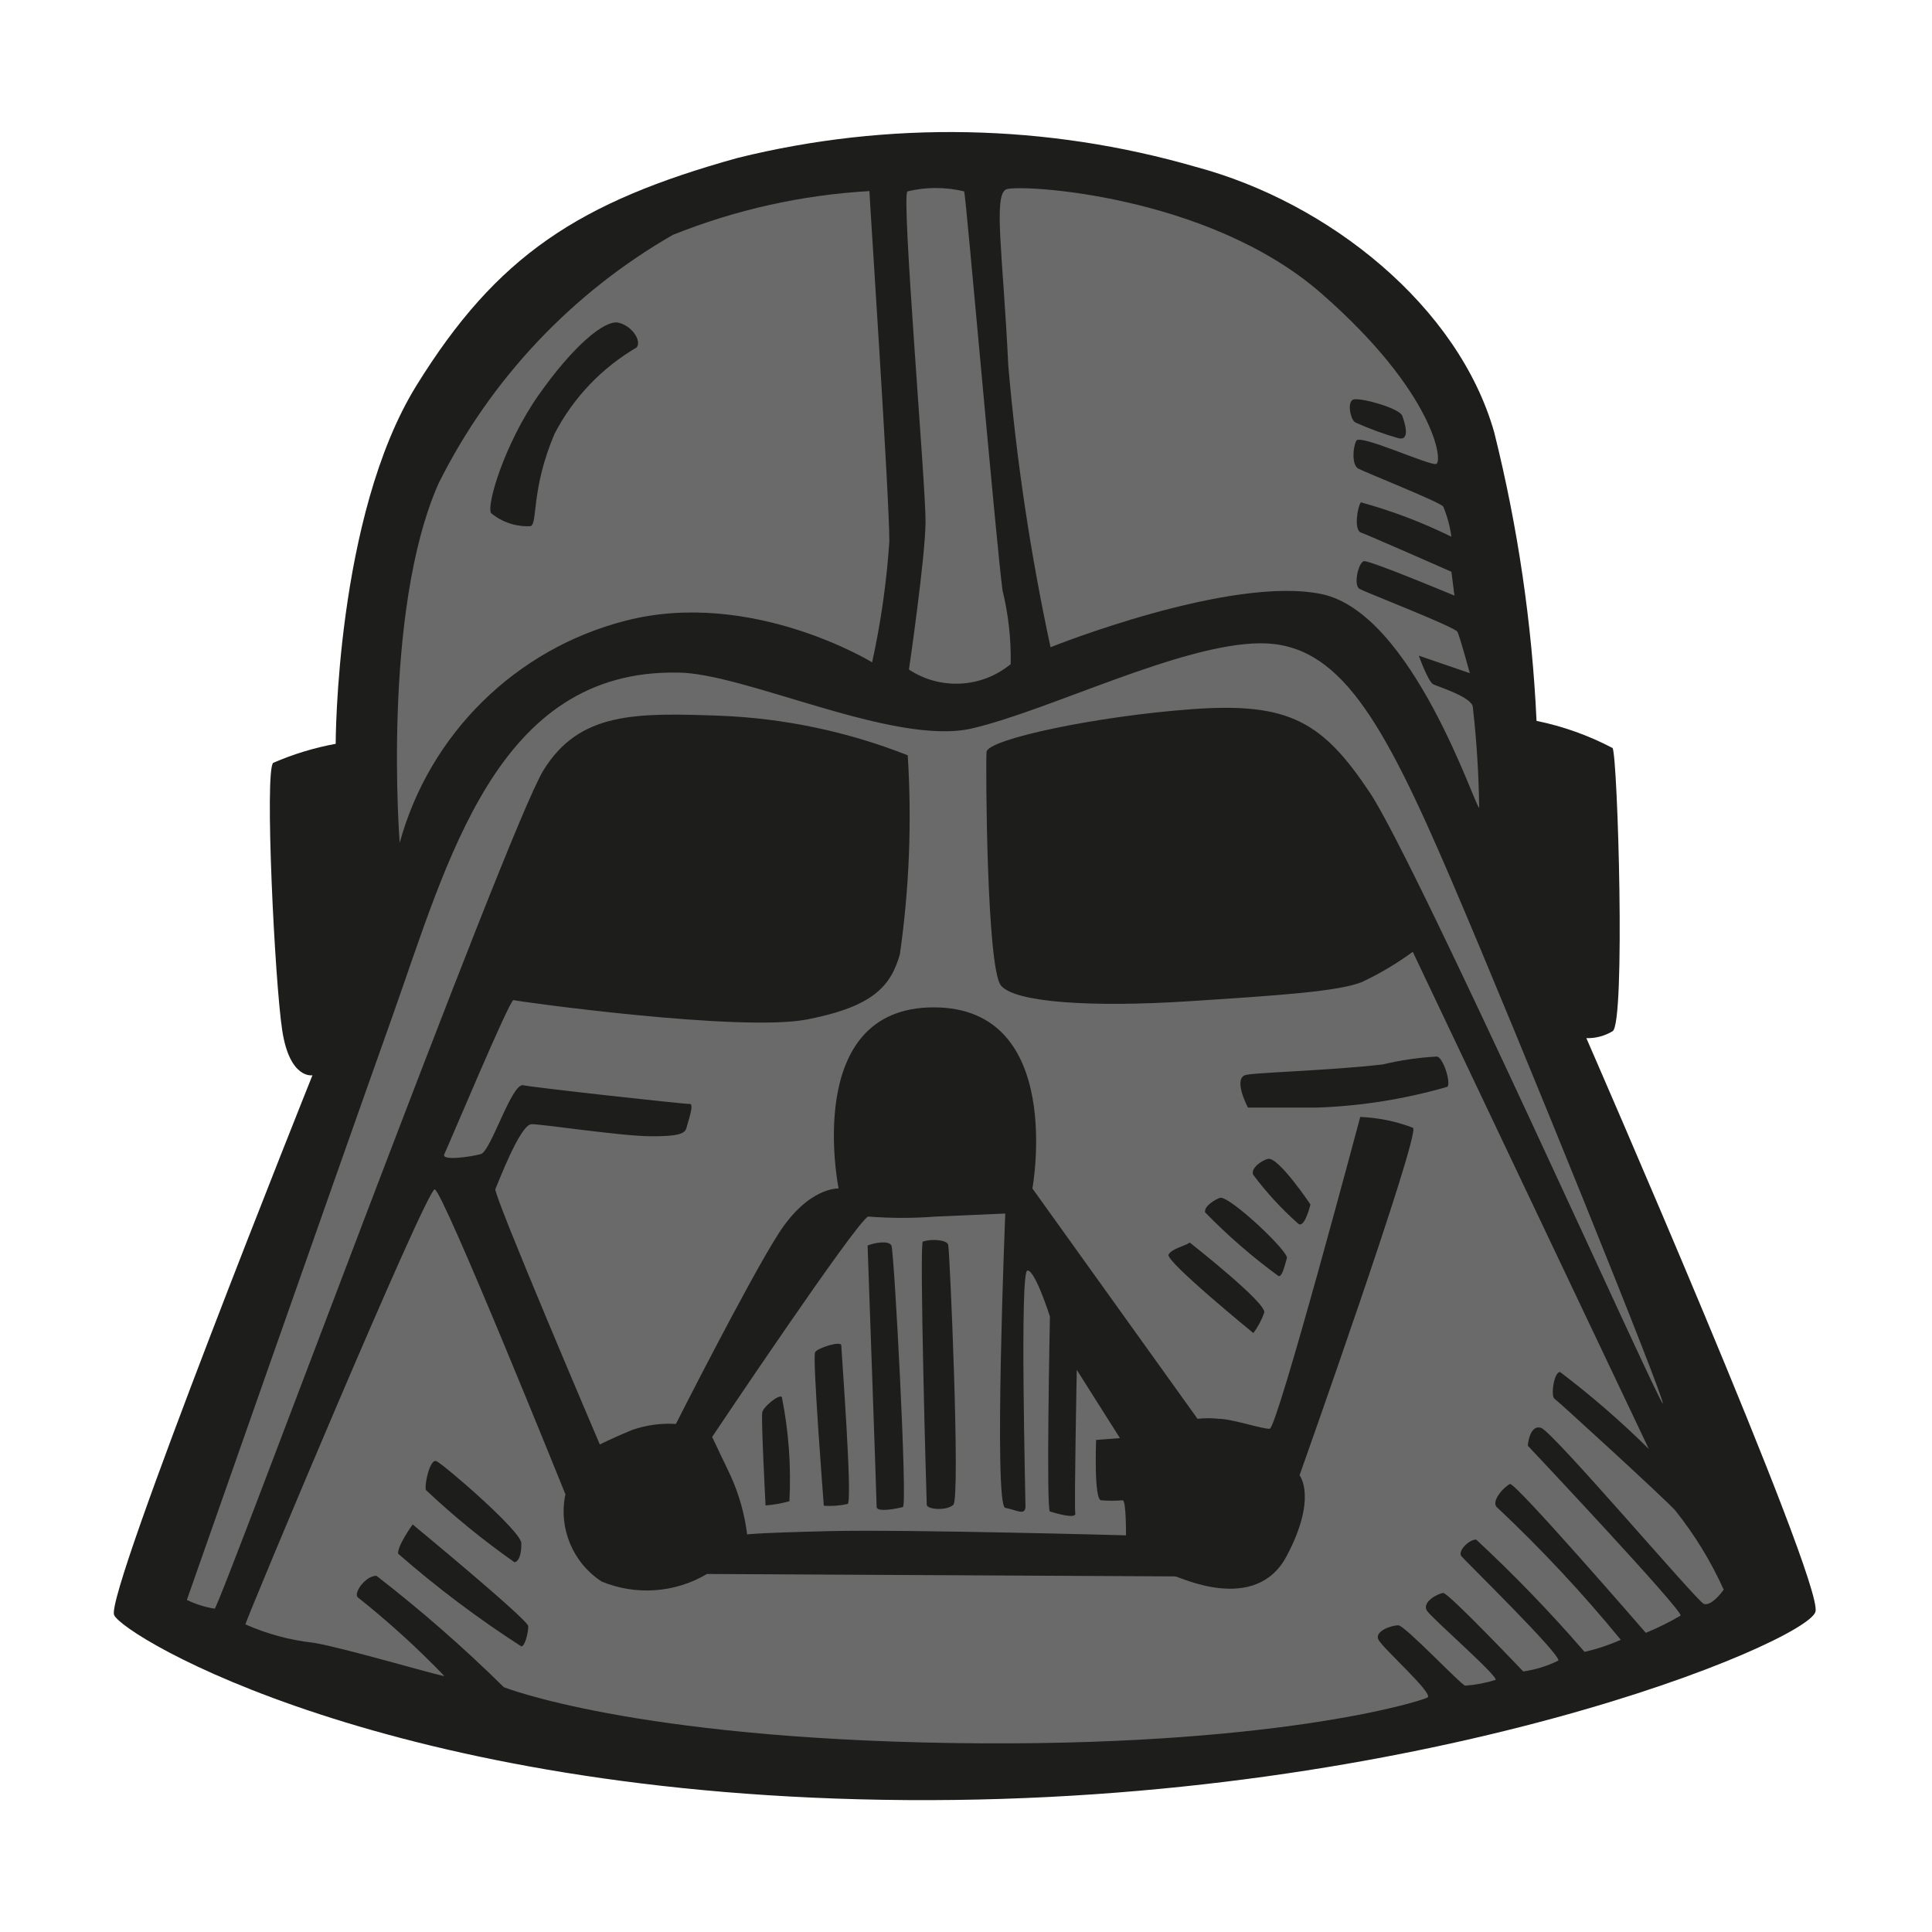
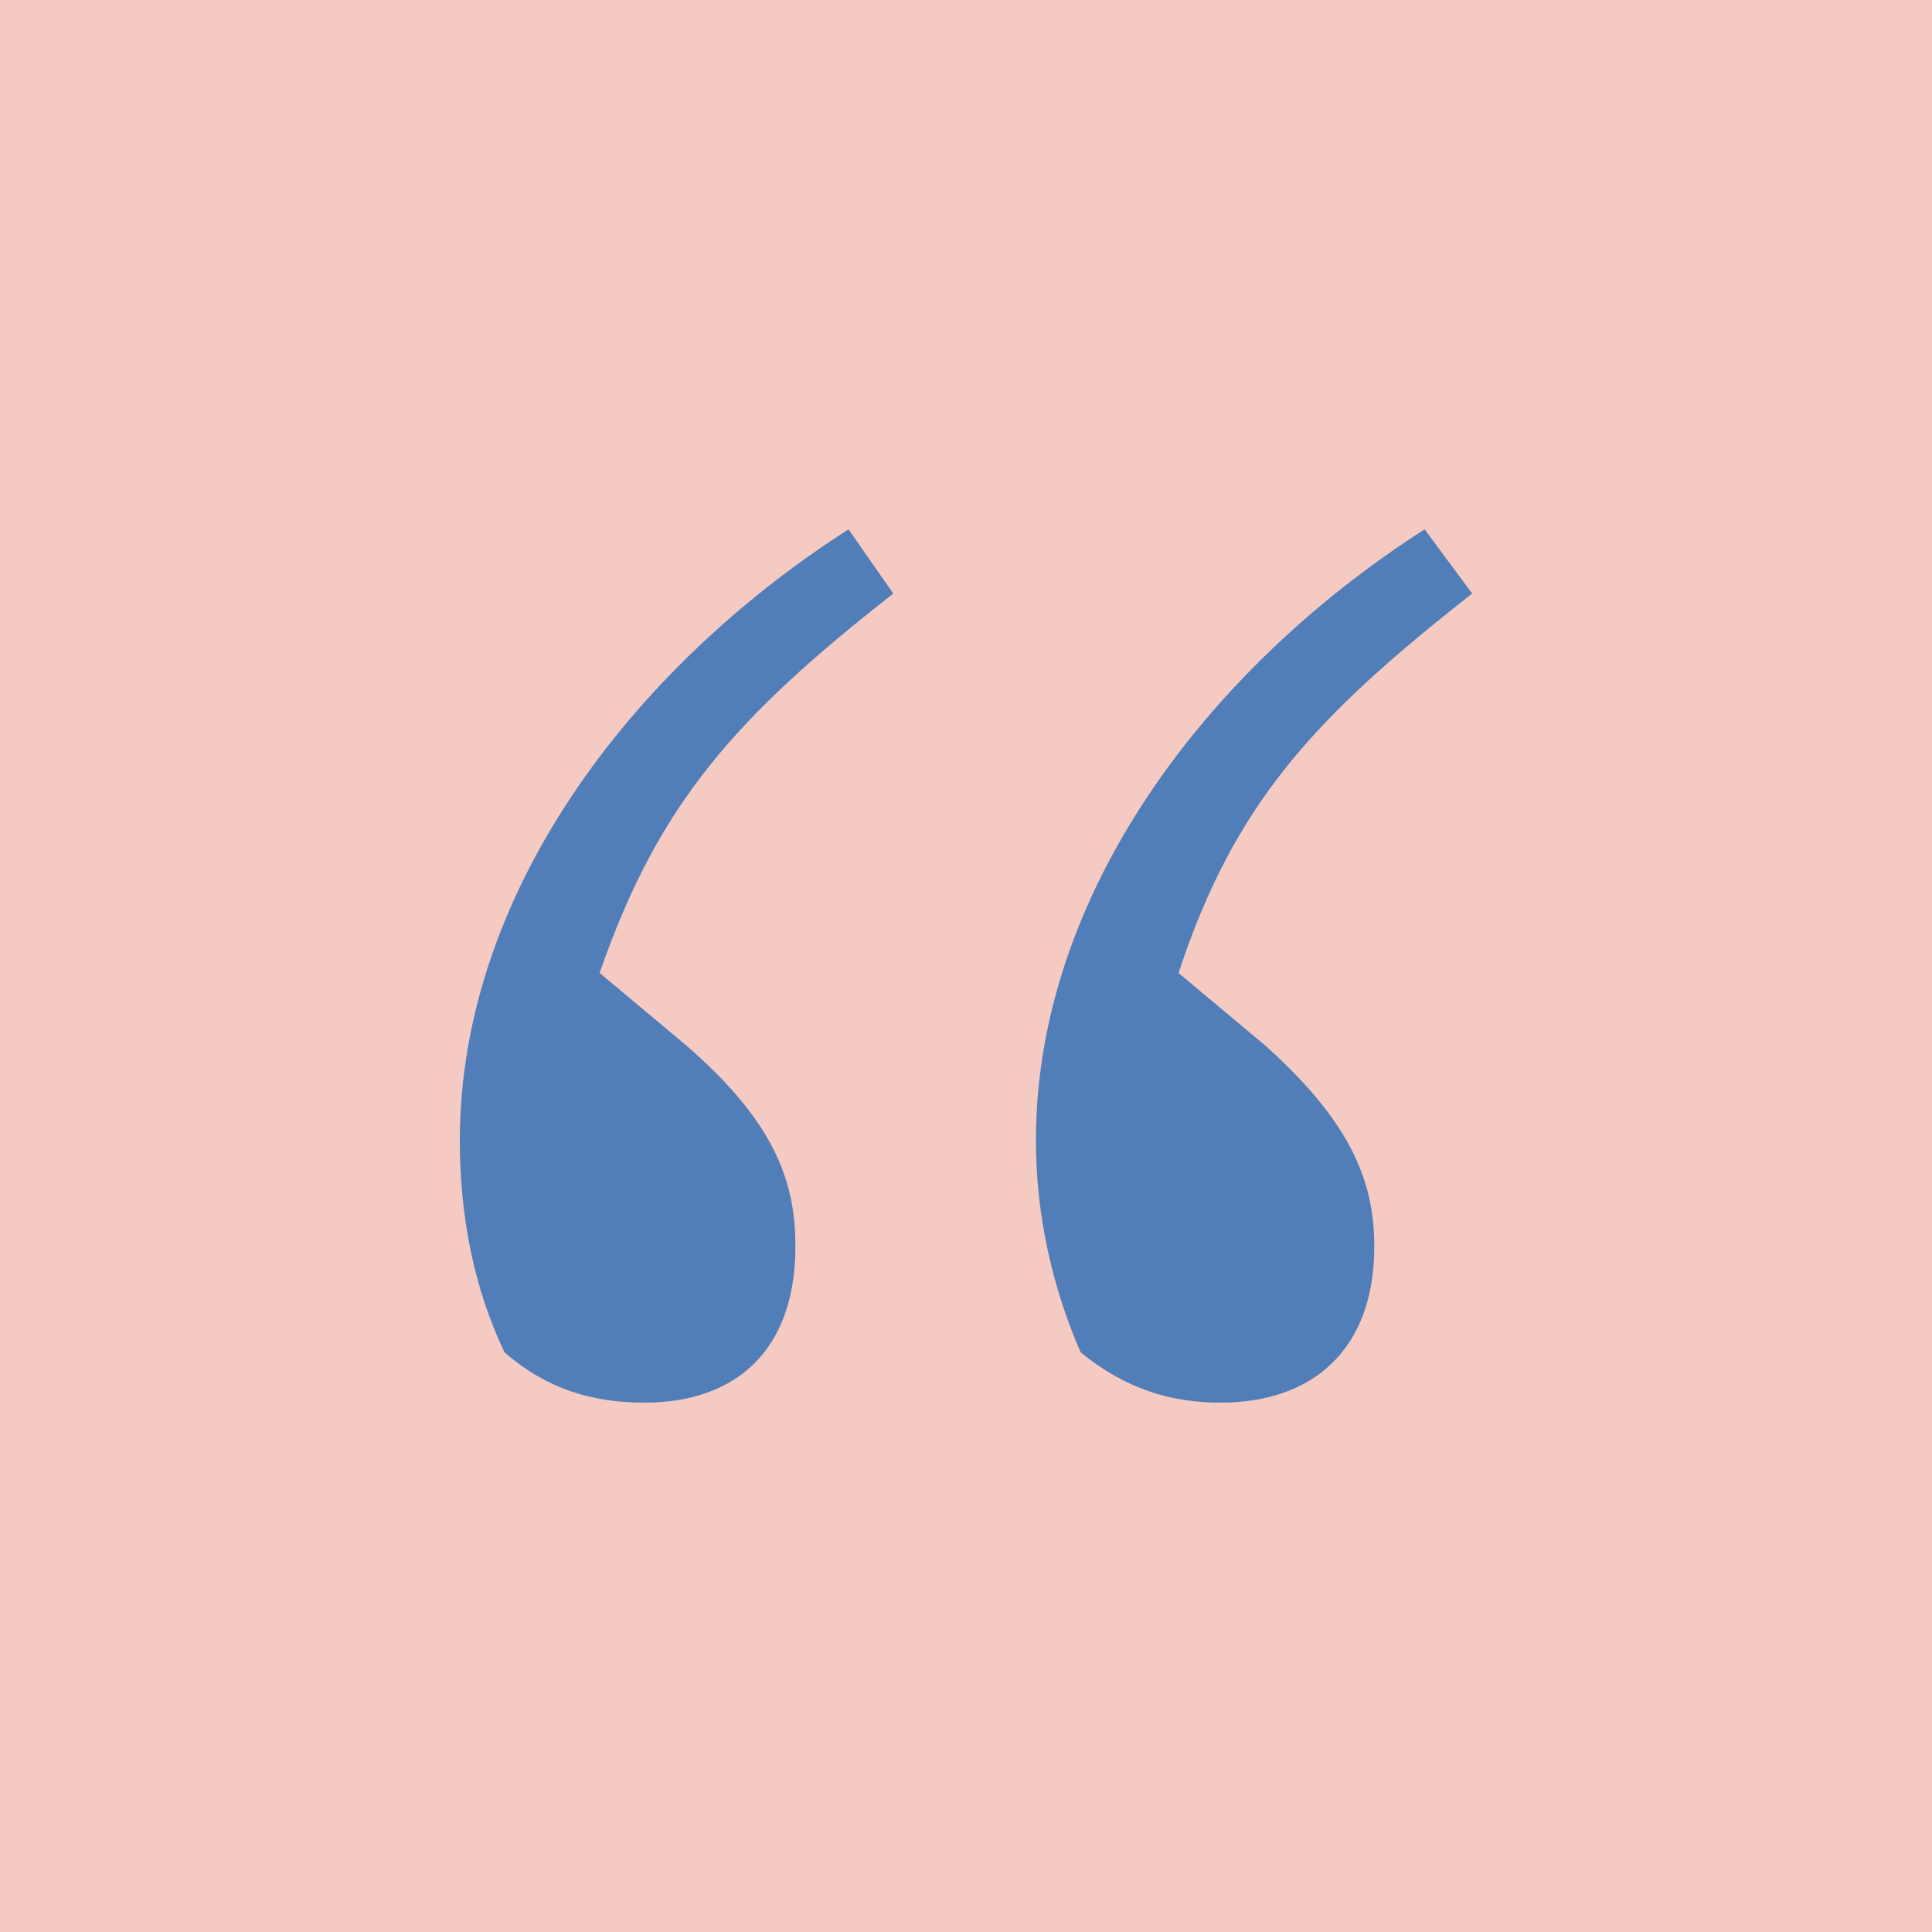
- <svg xmlns="http://www.w3.org/2000/svg" id="Layer_1" data-name="Layer 1" width="64" height="64" viewBox="0 0 64 64">
-   <defs>
-     <style>.cls-1{fill:#1d1d1b;}.cls-2{fill:#6a6a6a;}</style>
-   </defs>
-   <g id="darth-vader">
-     <path class="cls-1" d="M10.35,35.62s-.75.14-1-1.48-.59-8.61-.3-8.87a9.52,9.52,0,0,1,2.07-.63s0-7.54,2.67-11.86,5.39-6.09,10.65-7.55a29.31,29.31,0,0,1,15.18.3c4.41,1.18,8.7,4.62,9.88,8.8a48.8,48.8,0,0,1,1.4,9.55,9.49,9.49,0,0,1,2.52.9c.17.33.43,9.12,0,9.38a1.6,1.6,0,0,1-.87.23s7.86,18,7.59,19-12.93,6.36-30.11,6.24S4.09,54.2,3.78,53.5,10.35,35.62,10.35,35.62Z" />
-     <path class="cls-2" d="M13.24,27.92s-.6-7.65,1.29-11.91a19.56,19.56,0,0,1,7.76-8.23A20.63,20.63,0,0,1,28.8,6.33c0,.17.67,10.24.66,11.61a26.86,26.86,0,0,1-.57,4s-4-2.45-8.16-1.38A10.45,10.45,0,0,0,13.24,27.92Z" />
-     <path class="cls-2" d="M30.11,22.18s.54-3.68.55-4.89-.81-10.82-.6-10.95a4,4,0,0,1,1.88,0C32,6.5,33,18,33.21,19.56A9.43,9.43,0,0,1,33.48,22,2.84,2.84,0,0,1,30.11,22.18Z" />
-     <path class="cls-2" d="M34.8,21.44a74.91,74.91,0,0,1-1.4-9.34c-.17-3.62-.51-5.66-.06-5.83S40,6.43,43.76,9.71s4.06,5.61,3.81,5.66-2.52-1-2.64-.77-.15.8.06.92,2.69,1.1,2.82,1.26a4.07,4.07,0,0,1,.27,1,16.92,16.92,0,0,0-3-1.14c-.12.17-.23.92,0,1s3,1.3,3,1.3l.1.79s-2.82-1.18-3-1.14-.36.8-.14.92,3.16,1.26,3.24,1.42.41,1.37.41,1.37L47,21.72s.31.87.48.95,1.3.43,1.31.76A33.23,33.23,0,0,1,49,26.76c-.13,0-2.2-6.45-5.22-7.08S34.8,21.44,34.8,21.44Z" />
-     <path class="cls-2" d="M22.44,22.28c2.21,0,7.19,2.45,9.76,1.85s6.89-2.79,9.52-2.82,4.06,2.48,6.36,7.85,7.13,17.33,7,17.33S46.94,28.6,45.38,26.26s-2.66-3-5.86-2.77-6.81,1-6.84,1.42,0,7.17.48,7.74,3.06.72,6.18.52,5-.33,5.78-.64a10.33,10.33,0,0,0,1.68-1L54.62,48a29.52,29.52,0,0,0-2.94-2.55c-.21,0-.31.8-.19.88s3.67,3.33,4,3.7a12.27,12.27,0,0,1,1.61,2.63c-.12.17-.44.55-.66.47s-5-5.71-5.39-5.83-.44.59-.44.59,5.18,5.5,5.06,5.63a9,9,0,0,1-1.15.57s-4.33-5-4.5-4.93-.69.6-.4.8a46.2,46.2,0,0,1,4.07,4.36,6.44,6.44,0,0,1-1.2.4A47.2,47.2,0,0,0,48.9,51c-.25,0-.62.39-.49.55s3.33,3.29,3.21,3.46a3.88,3.88,0,0,1-1.16.36s-2.48-2.61-2.65-2.6-.74.31-.53.6,2.39,2.19,2.26,2.28a4.52,4.52,0,0,1-1,.19c-.12,0-2-2-2.22-2s-.79.19-.66.47,1.84,1.79,1.63,1.92-5.17,1.67-15.76,1.51-14.84-1.85-14.84-1.85a46.87,46.87,0,0,0-4.22-3.69c-.38,0-.78.6-.61.72a29.16,29.16,0,0,1,2.86,2.6c-.17,0-3.27-.92-4.32-1.1a7.64,7.64,0,0,1-2.27-.61c0-.12,6-14.44,6.27-14.41S18.73,49.5,18.73,49.5a2.77,2.77,0,0,0,1.2,2.89,3.91,3.91,0,0,0,3.49-.25l15.51.08c.12,0,2.66,1.27,3.69-.67s.43-2.68.43-2.68,4-11.27,3.76-11.51A5.51,5.51,0,0,0,45.06,37s-2.75,10.32-3,10.33S40.8,47,40.38,47a3.24,3.24,0,0,0-.71,0L34.2,39.37s1.1-6-3.27-6-3.15,6-3.15,6-1-.06-2,1.51-3.39,6.29-3.39,6.29a3.68,3.68,0,0,0-1.45.2c-.66.27-1.07.48-1.07.48s-3.54-8.29-3.46-8.46.82-2.15,1.2-2.15,2.93.39,3.93.4,1.16-.11,1.2-.28.27-.8.11-.79-5.14-.54-5.52-.62-1.07,2.19-1.4,2.28-1.33.24-1.21,0,2.17-5.14,2.29-5.1,7.53,1.07,9.73.64,2.77-1.11,3.07-2.16a32.27,32.27,0,0,0,.26-6.59,19,19,0,0,0-6.2-1.31c-2.79-.1-4.67-.14-5.87,1.81S7.28,53.24,7.11,53.29A3.39,3.39,0,0,1,6.19,53s4.91-14,6.78-19.25S16.44,22.18,22.44,22.28Z" />
-     <path class="cls-2" d="M28.76,40.3a14.55,14.55,0,0,0,2.25,0l2.29-.1s-.39,9.68,0,9.75.67.28.67-.06-.19-7.75.06-7.8.75,1.52.75,1.52-.13,6.42,0,6.46.88.27.84.06.05-4.75.05-4.75l1.43,2.26-.79.06s-.08,2,.17,2a4.82,4.82,0,0,0,.71,0c.12,0,.11,1.16.11,1.16s-7.26-.2-9.8-.14-2.75.11-2.75.11a6.7,6.7,0,0,0-.55-1.95l-.61-1.28S28.39,40.43,28.76,40.3Z" />
-     <path class="cls-1" d="M30.57,41.13c.28-.1.79-.06.84.1s.41,8.41.17,8.62-.87.15-.88,0S30.45,41.17,30.57,41.13Z" />
-     <path class="cls-1" d="M28.74,41.26c.21-.09.7-.18.79,0s.54,8.61.38,8.66-.87.19-.87,0S28.74,41.26,28.74,41.26Z" />
-     <path class="cls-1" d="M27,44.8c.05-.14.87-.4.87-.23s.38,5.16.21,5.25a2.75,2.75,0,0,1-.79.06S26.91,45,27,44.8Z" />
-     <path class="cls-1" d="M25.25,46.8c0-.17.57-.64.65-.52a13.86,13.86,0,0,1,.25,3.45,4.13,4.13,0,0,1-.79.14S25.21,47,25.25,46.8Z" />
-     <path class="cls-1" d="M41.23,35.62c.19-.09,2.79-.15,4.58-.36A9.93,9.93,0,0,1,47.59,35c.21,0,.48.86.36,1a17.72,17.72,0,0,1-4.32.69c-1.46,0-2.29,0-2.29,0S40.86,35.79,41.23,35.62Z" />
-     <path class="cls-1" d="M42,38.39c.34-.09,1.41,1.51,1.41,1.51s-.19.8-.4.64a10.72,10.72,0,0,1-1.5-1.63C41.43,38.69,41.8,38.44,42,38.39Z" />
-     <path class="cls-1" d="M40.41,39.68c.29-.1,2.29,1.78,2.22,2s-.15.63-.28.59a19.25,19.25,0,0,1-2.43-2.11C39.88,39.94,40.29,39.72,40.41,39.68Z" />
-     <path class="cls-1" d="M39.41,41.16s2.55,2,2.47,2.32a2.56,2.56,0,0,1-.36.68s-2.93-2.39-2.81-2.6S39.24,41.29,39.41,41.16Z" />
-     <path class="cls-1" d="M14.45,48.4c.2.07,2.81,2.31,2.82,2.72s-.11.63-.23.63a26.41,26.41,0,0,1-2.93-2.39C14.05,49.2,14.24,48.32,14.45,48.4Z" />
-     <path class="cls-1" d="M13.67,50.5s3.83,3.16,3.83,3.37-.11.67-.23.67a35.06,35.06,0,0,1-4.08-3.07C13.15,51.22,13.67,50.5,13.67,50.5Z" />
-     <path class="cls-1" d="M16.27,17c-.17-.24.44-2.3,1.57-3.91s2.19-2.51,2.65-2.4.77.61.6.82a7.09,7.09,0,0,0-2.72,2.86c-.79,1.85-.55,3-.8,3.06A1.89,1.89,0,0,1,16.27,17Z" />
-     <path class="cls-1" d="M44.85,13.23c.29-.05,1.51.3,1.6.54s.27.83-.11.75A10.22,10.22,0,0,1,44.91,14C44.74,13.94,44.6,13.28,44.85,13.23Z" />
-   </g>
+ <svg xmlns="http://www.w3.org/2000/svg" width="500" height="500" viewBox="0 0 500 500" fill="none">
+   <rect width="500" height="500" fill="#F5CAC3" />
+   <path d="M219.602 137C163.149 173.102 119 231.588 119 295.128C119 314.623 122.619 333.396 130.58 350.003C141.436 359.39 153.017 363 166.768 363C190.652 363 205.851 349.281 205.851 322.566C205.851 305.236 200.061 290.073 177.624 270.578L155.188 251.805C170.387 207.76 190.652 185.377 231.182 153.607L219.602 137ZM305.006 251.805C319.481 207.76 340.47 185.377 381 153.607L368.696 137C312.243 173.102 268.094 231.588 268.094 295.128C268.094 314.623 272.436 333.396 279.674 350.003C291.254 359.39 302.834 363 315.862 363C339.746 363 355.669 349.281 355.669 322.566C355.669 305.236 349.155 290.073 327.442 270.578L305.006 251.805Z" fill="#517DB9" />
</svg>
